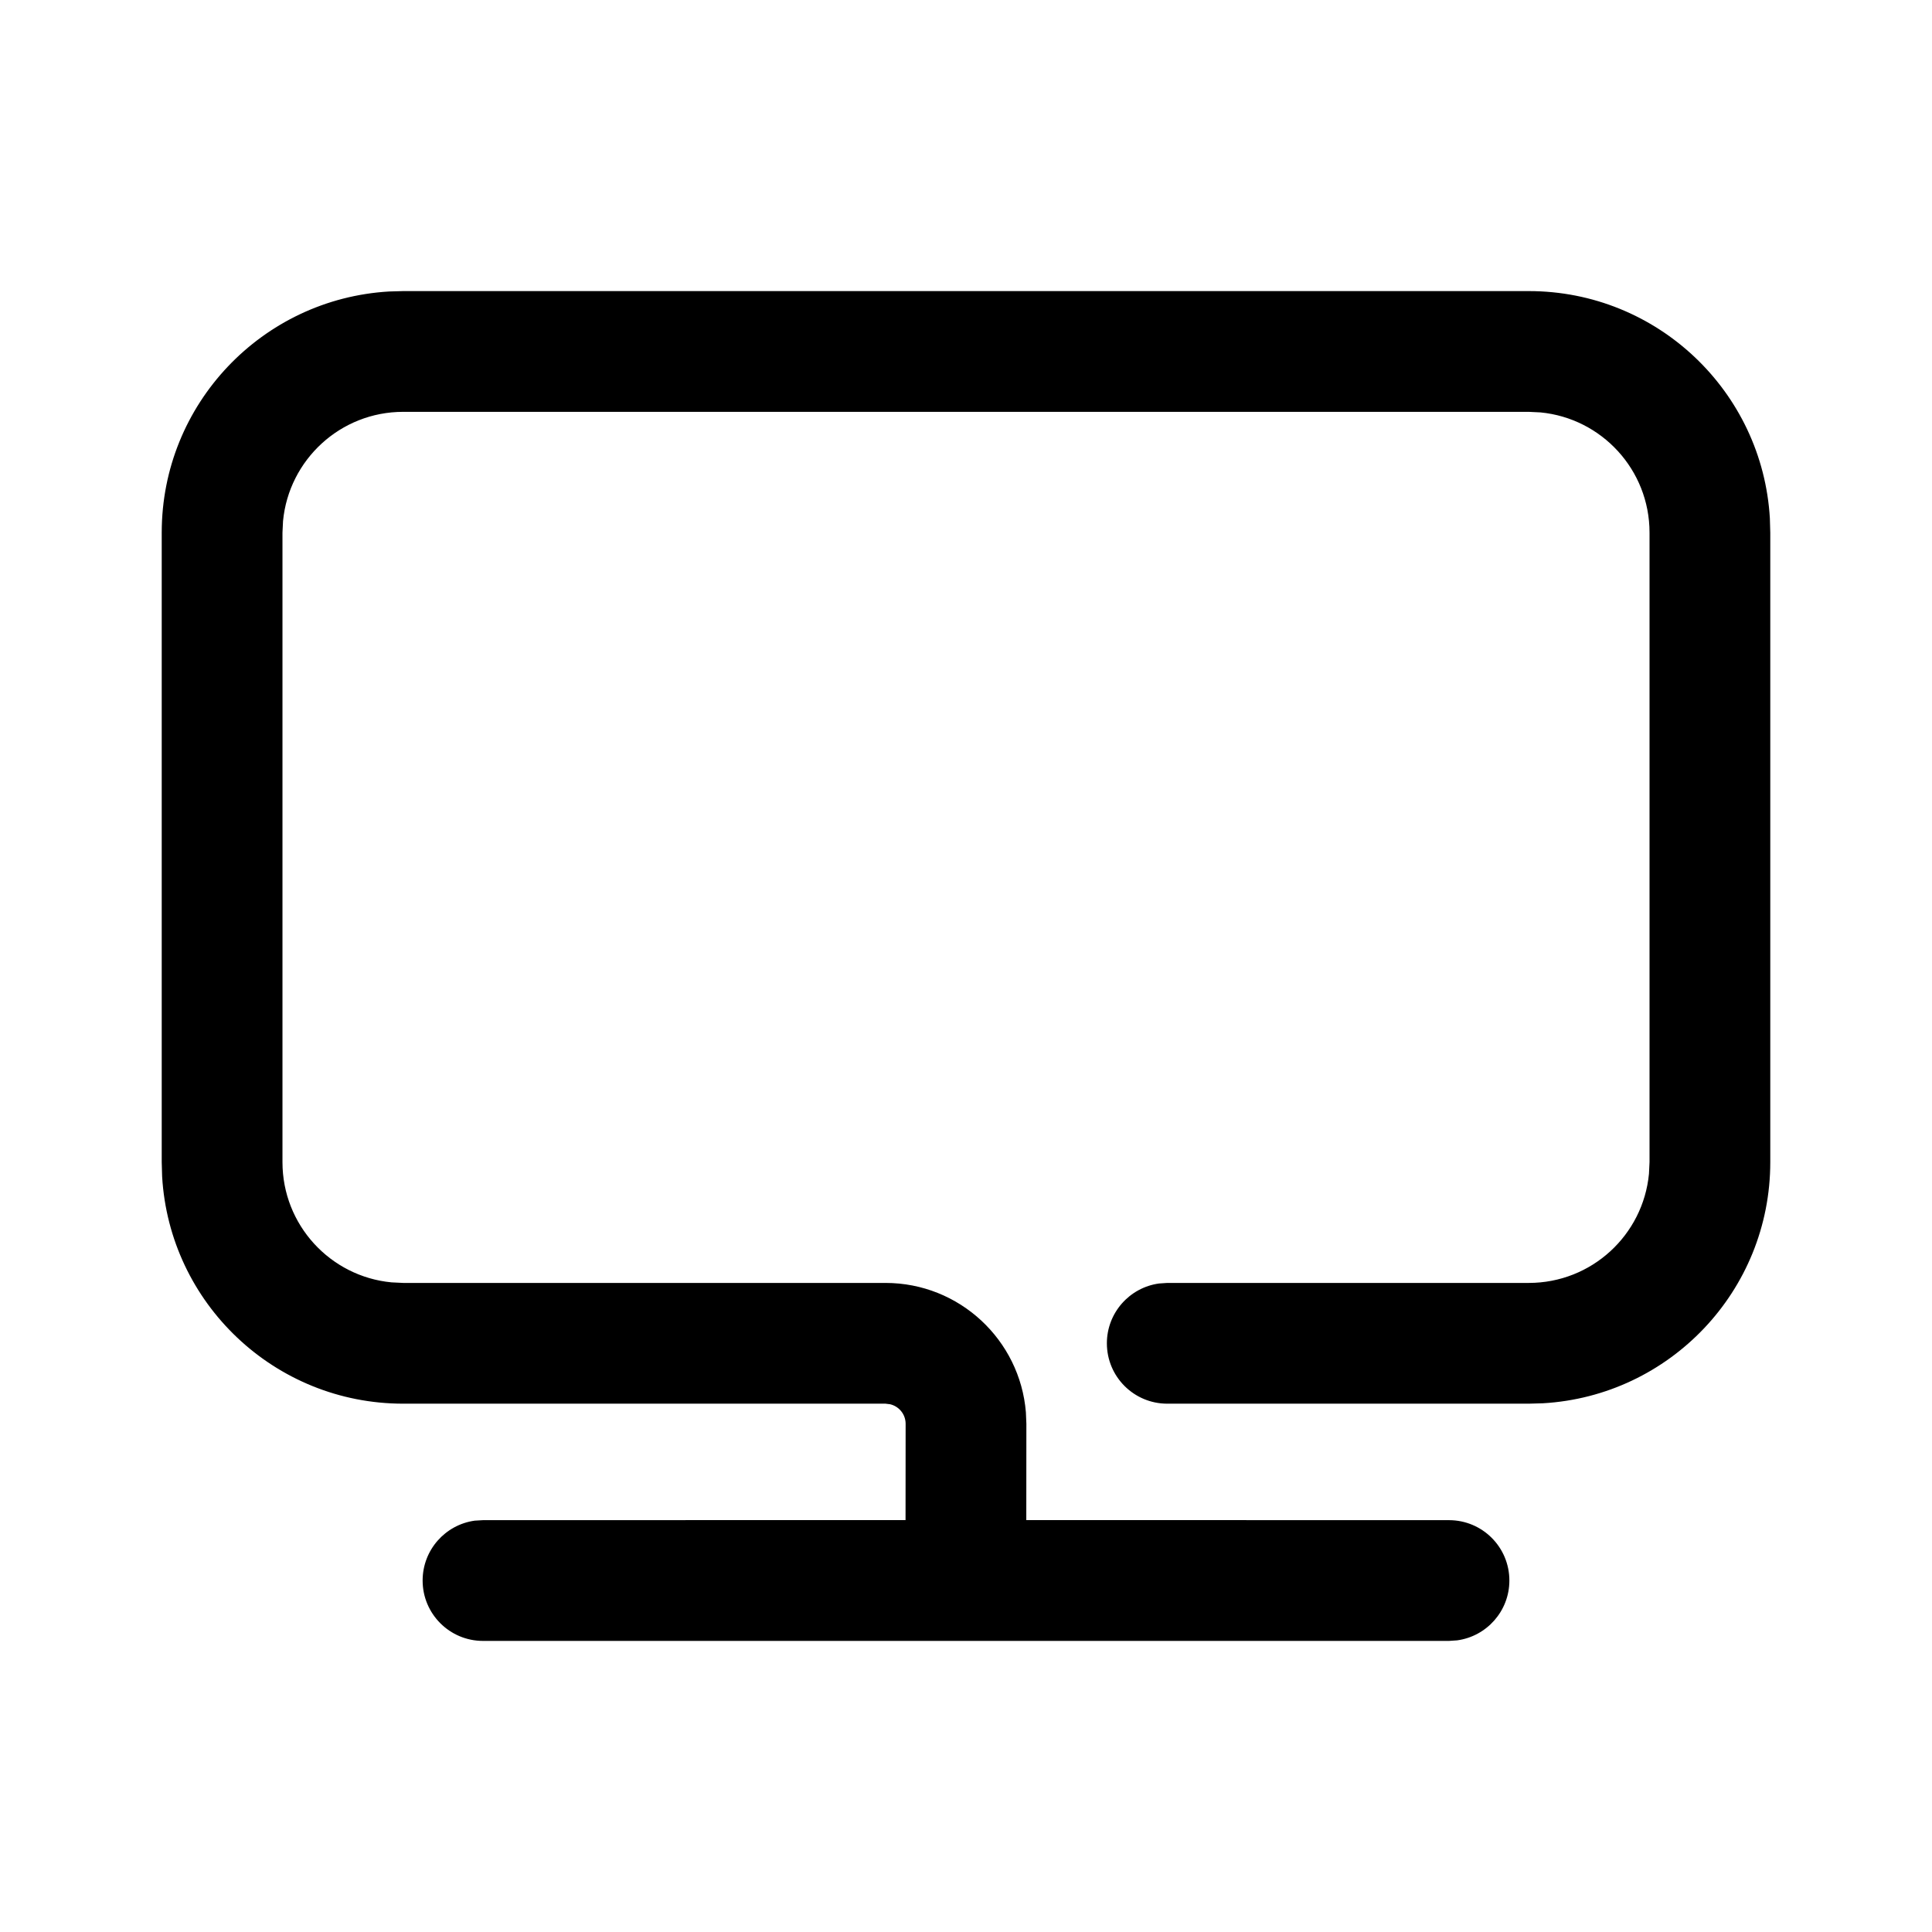
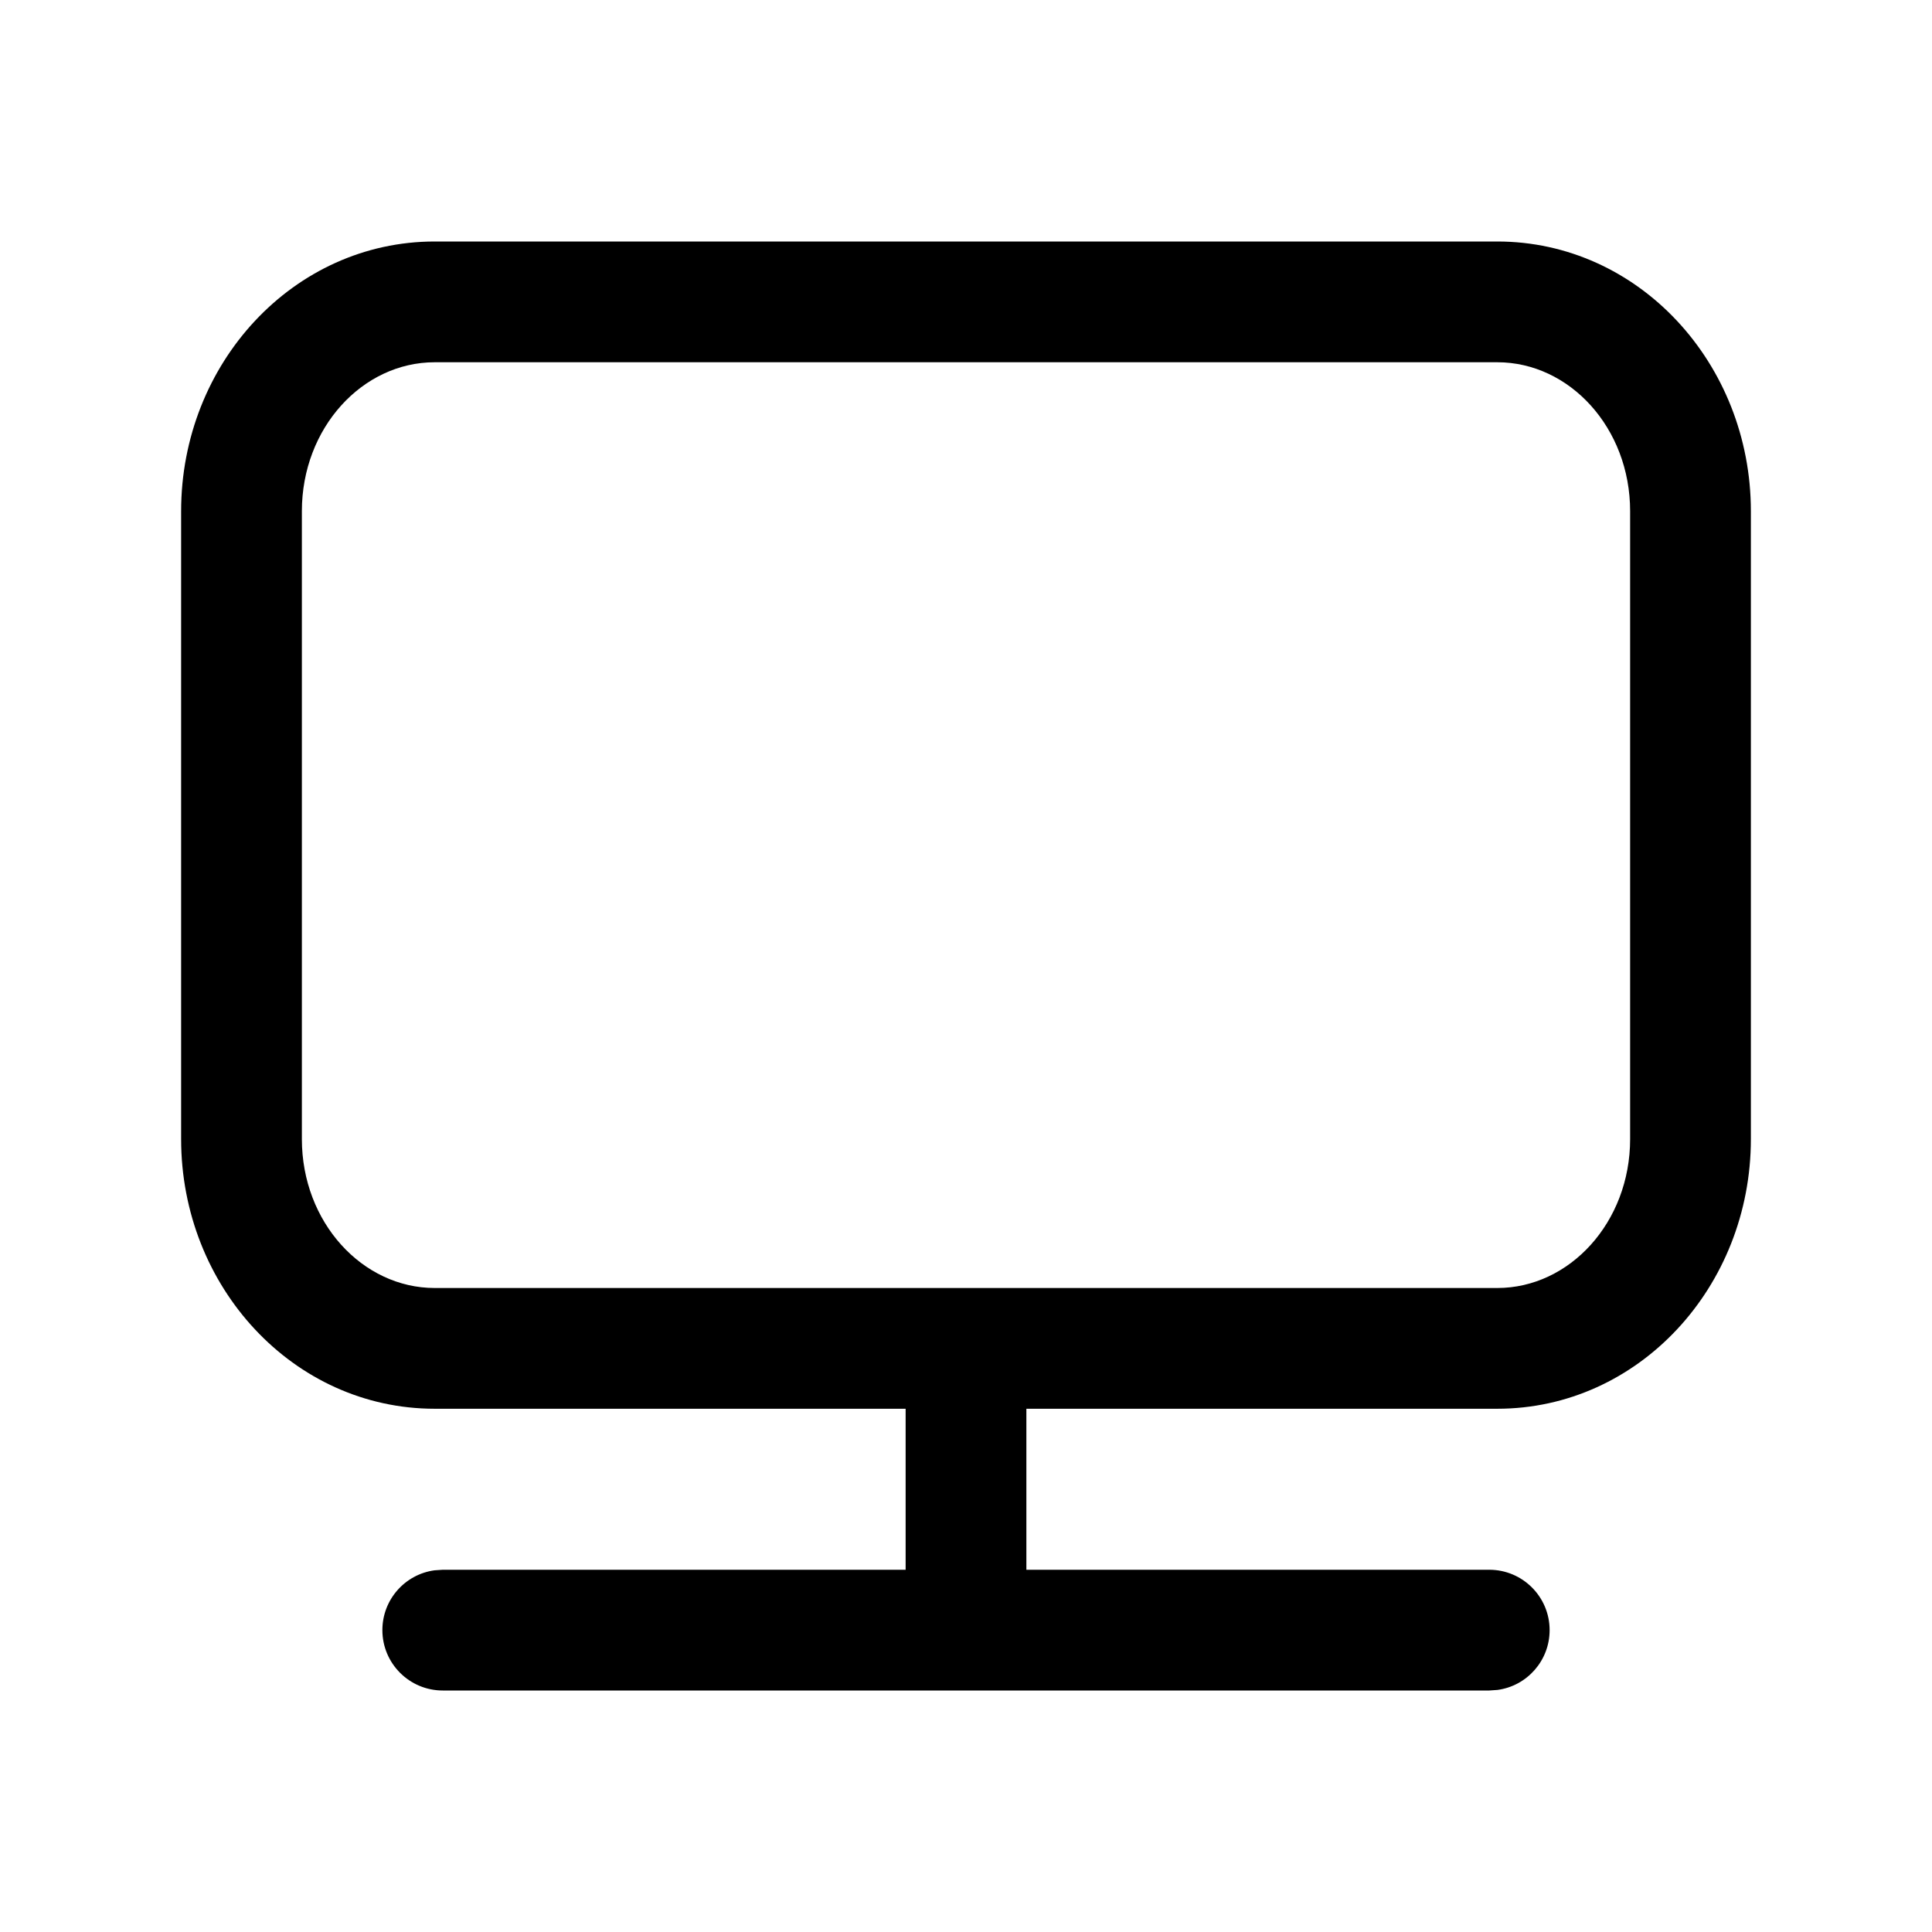
- <svg xmlns="http://www.w3.org/2000/svg" viewBox="0 0 24 24" version="1.1">
-   <g id="页面-1" stroke="none" stroke-width="1">
-     <g id="画板" transform="translate(-789, -3860)">
-       <g id="编组" transform="translate(789, 3860)">
-         <path d="M18.991,3.616 C20.589,3.616 21.895,4.865 21.986,6.44 L21.991,6.616 L21.991,14.437 C21.991,16.035 20.742,17.341 19.167,17.432 L18.991,17.437 L14.5,17.437 C14.086,17.437 13.75,17.102 13.75,16.687 C13.75,16.308 14.032,15.994 14.398,15.944 L14.5,15.937 L18.991,15.937 C19.771,15.937 20.411,15.343 20.484,14.582 L20.491,14.437 L20.491,6.616 C20.491,5.836 19.896,5.196 19.136,5.123 L18.991,5.116 L5.009,5.116 C4.229,5.116 3.589,5.711 3.516,6.472 L3.509,6.616 L3.509,14.437 C3.509,15.217 4.104,15.858 4.864,15.93 L5.009,15.937 L11,15.937 C11.918,15.937 12.671,16.645 12.744,17.544 L12.75,17.687 L12.749,18.883 L18,18.884 C18.414,18.884 18.75,19.219 18.75,19.634 C18.75,20.013 18.468,20.327 18.102,20.377 L18,20.384 L6,20.384 C5.586,20.384 5.25,20.048 5.25,19.634 C5.25,19.254 5.532,18.94 5.898,18.89 L6,18.884 L11.249,18.883 L11.25,17.687 C11.25,17.569 11.168,17.47 11.057,17.444 L11,17.437 L5.009,17.437 C3.411,17.437 2.105,16.189 2.014,14.614 L2.009,14.437 L2.009,6.616 C2.009,5.018 3.258,3.713 4.833,3.621 L5.009,3.616 L18.991,3.616 Z" id="形状结合" />
-       </g>
-     </g>
-   </g>
+ <svg xmlns="http://www.w3.org/2000/svg" viewBox="0 0 24 24">
+   <defs />
+   <g opacity="0" />
+   <path id="矢量 97" d="M18.6 3L5.4 3C3.646 3 2.25 4.513 2.25 6.35L2.25 14.15C2.25 15.987 3.646 17.5 5.4 17.5L11.25 17.5L11.25 19.5L5.5 19.5L5.398 19.507C5.032 19.556 4.75 19.87 4.75 20.25C4.75 20.664 5.086 21 5.5 21L18.5 21L18.602 20.993C18.968 20.944 19.25 20.63 19.25 20.25C19.25 19.836 18.914 19.5 18.5 19.5L12.75 19.5L12.75 17.5L18.6 17.5C20.354 17.5 21.75 15.987 21.75 14.15L21.75 6.35C21.75 4.513 20.354 3 18.6 3ZM12 16L18.6 16C19.497 16 20.25 15.185 20.25 14.15L20.25 6.35C20.25 5.315 19.497 4.5 18.6 4.5L5.4 4.5C4.503 4.5 3.75 5.315 3.75 6.35L3.75 14.15C3.75 15.185 4.503 16 5.4 16L12 16Z" fill-rule="evenodd" />
</svg>
